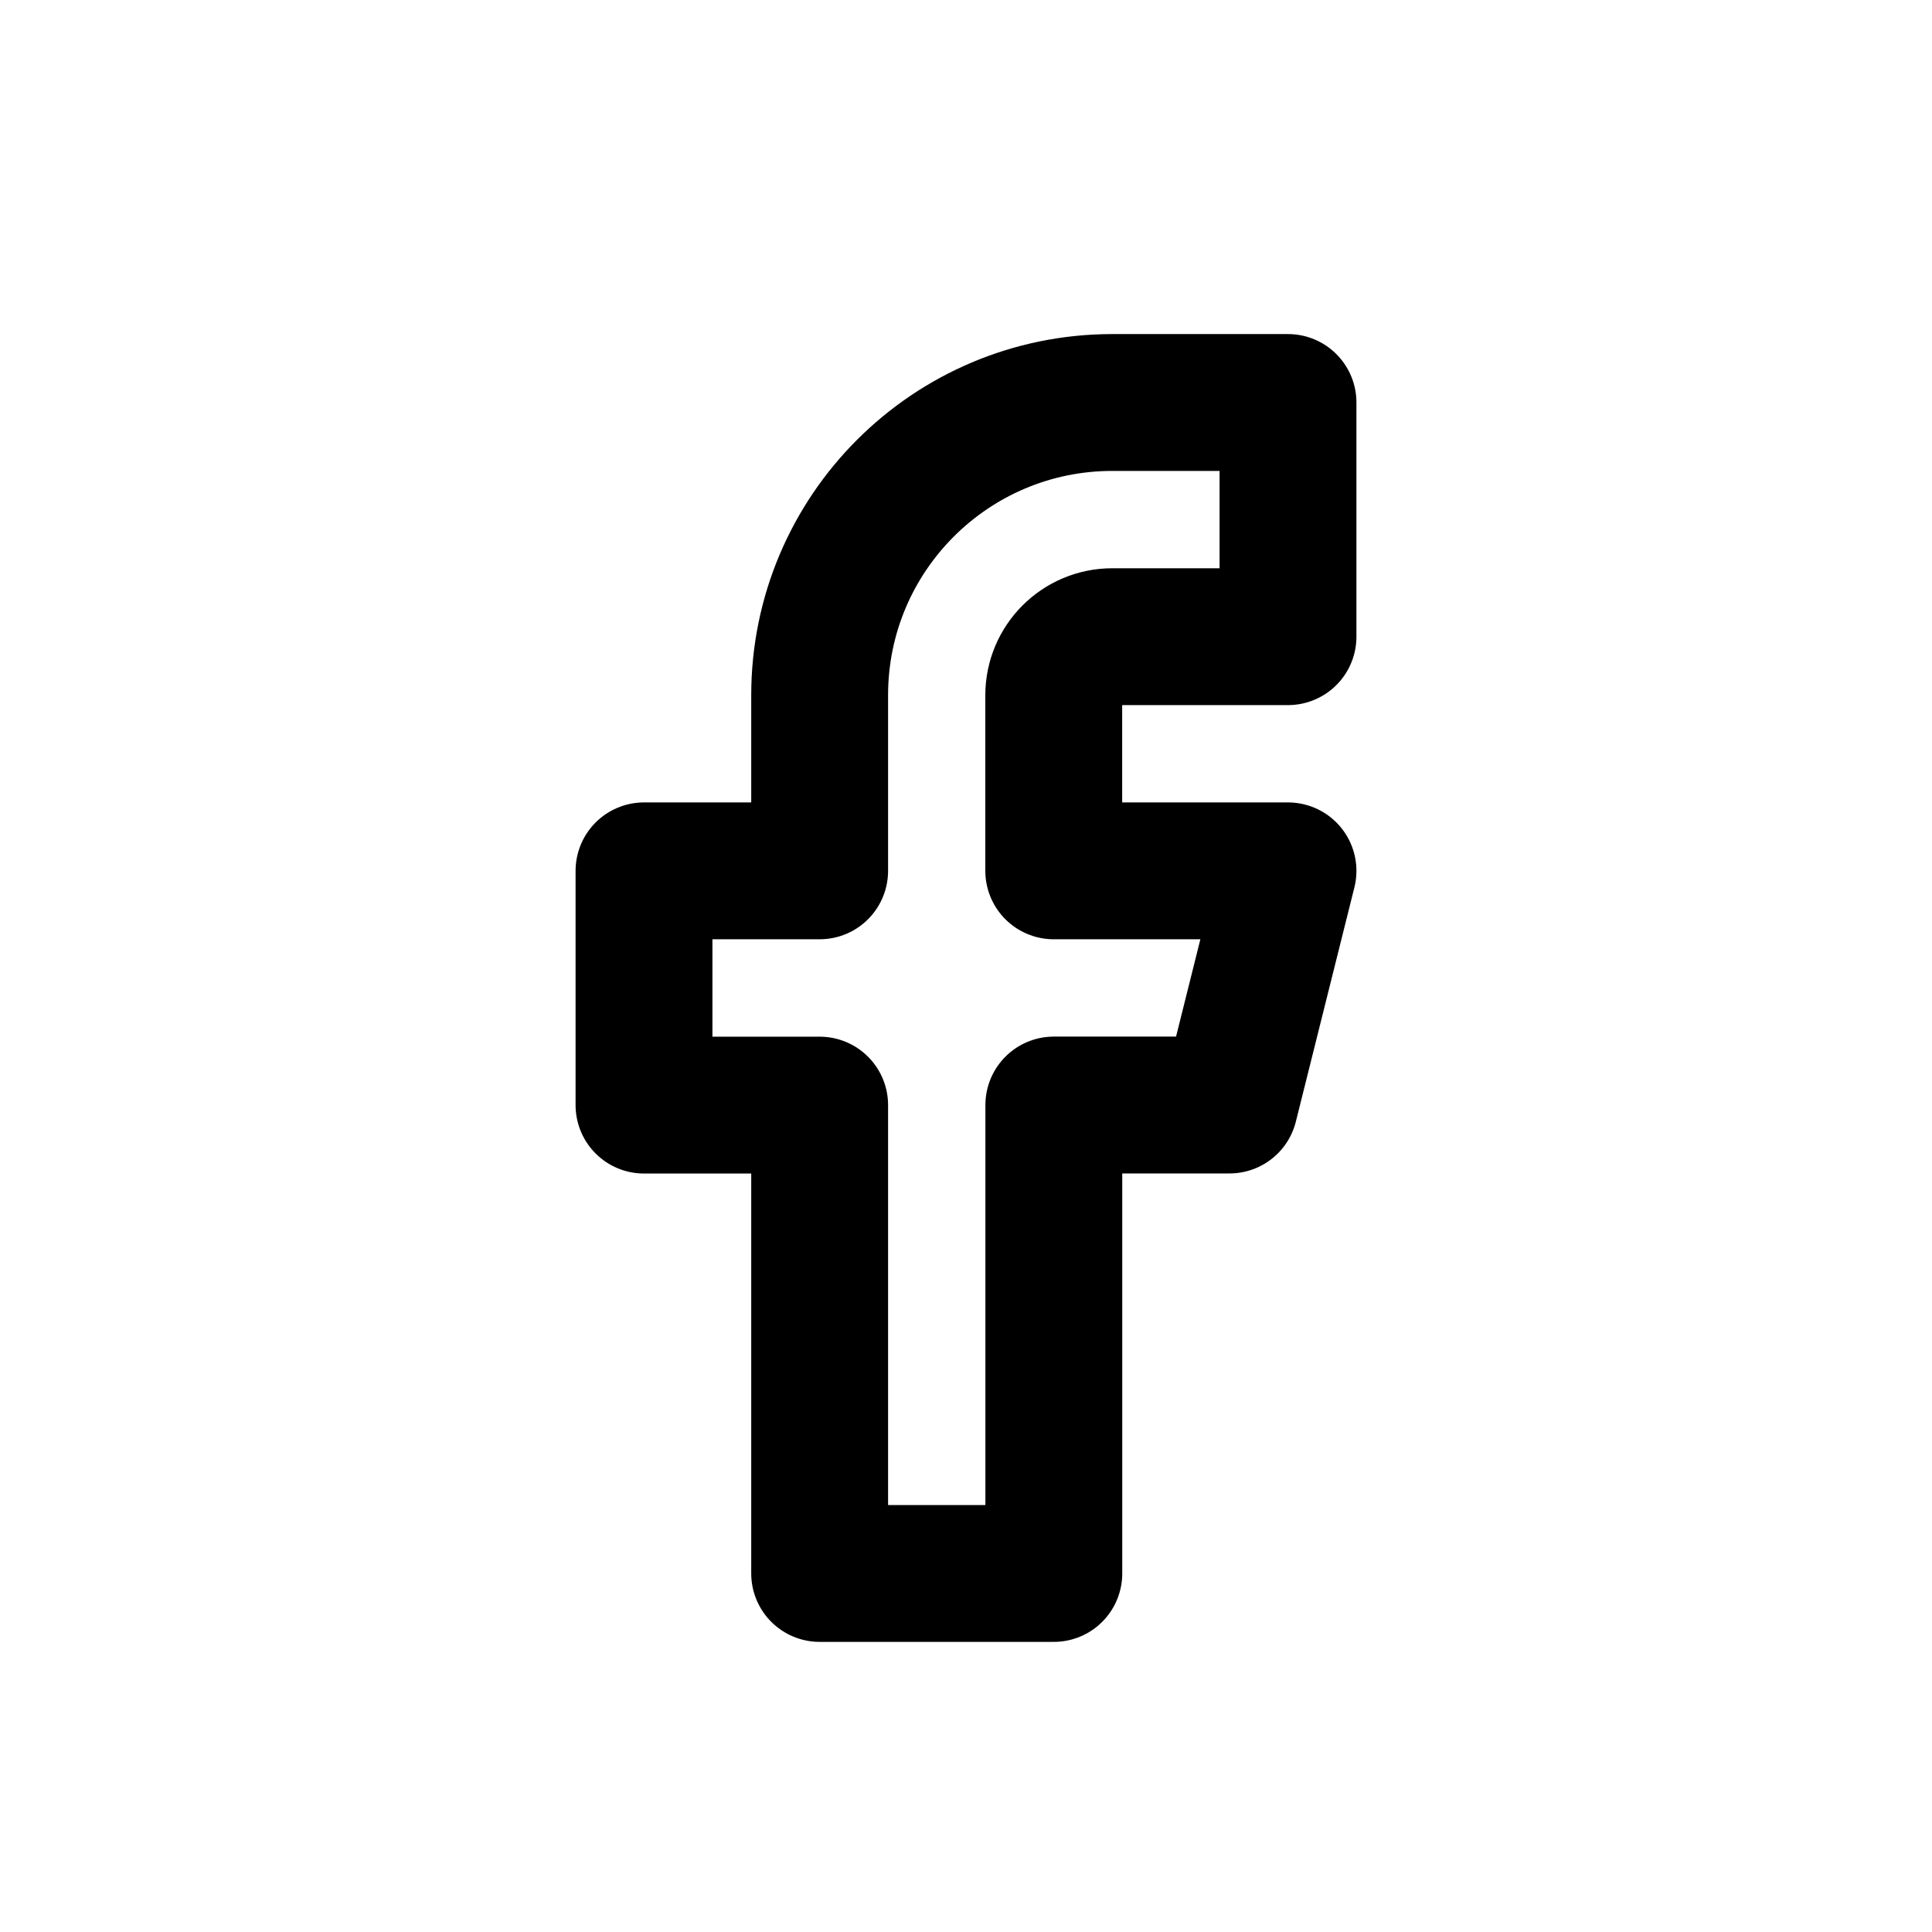
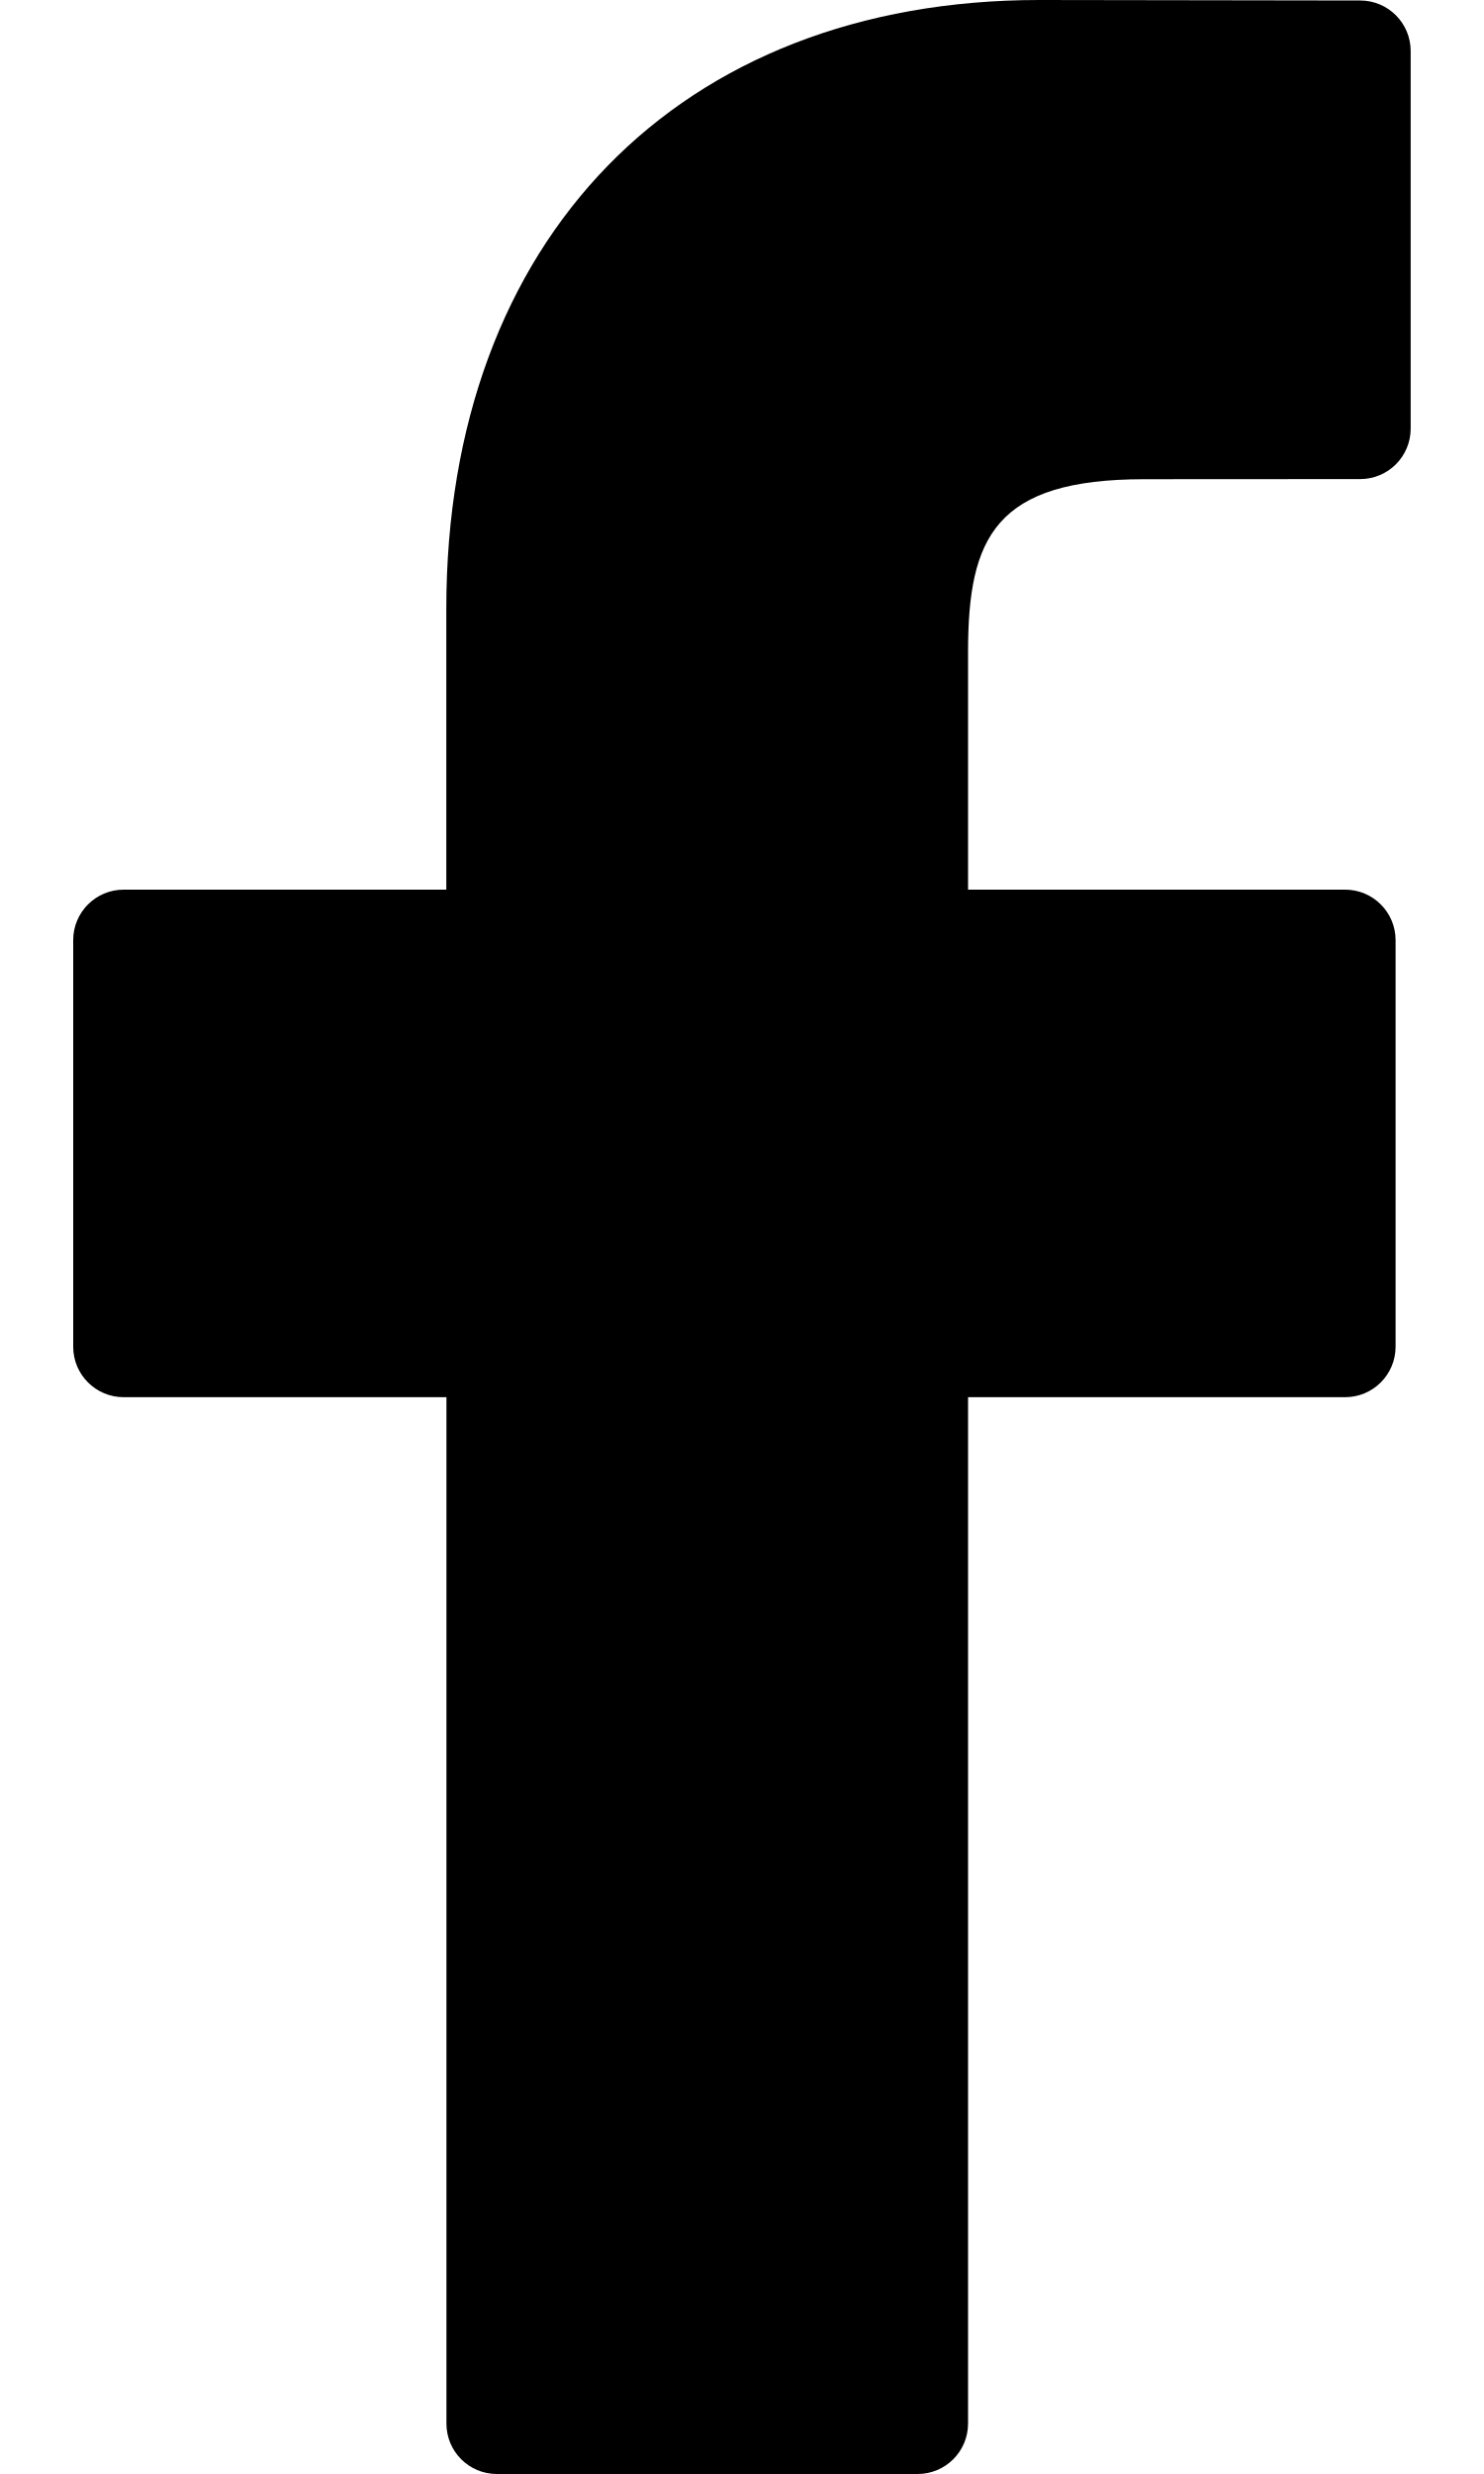
- <svg xmlns="http://www.w3.org/2000/svg" fill="none" preserveAspectRatio="xMidYMid slice" viewBox="0 0 24 24">
-   <path clip-rule="evenodd" d="M16 5h-2.182a3.636 3.636 0 00-3.636 3.636v2.182H8v2.91h2.182v5.818h2.909v-5.819h2.182L16 10.818h-2.91V8.636c0-.401.326-.727.728-.727H16V5z" stroke="#000" stroke-width="1.7" stroke-linecap="round" stroke-linejoin="round" />
+ <svg xmlns="http://www.w3.org/2000/svg" fill="none" viewBox="0 0 12 20" preserveAspectRatio="xMidYMid slice">
+   <path d="M11 .004L8.405 0C5.492 0 3.609 1.932 3.609 4.922v2.27H1a.408.408 0 00-.408.407v3.288c0 .226.183.408.408.408h2.61v8.297c0 .226.182.408.408.408H7.42a.408.408 0 00.408-.408v-8.297h3.049a.408.408 0 00.408-.408V7.6a.408.408 0 00-.407-.408h-3.05V5.268c0-.925.22-1.394 1.425-1.394L11 3.873a.408.408 0 00.407-.408V.412A.408.408 0 0011 .004z" fill="currentColor" />
</svg>
